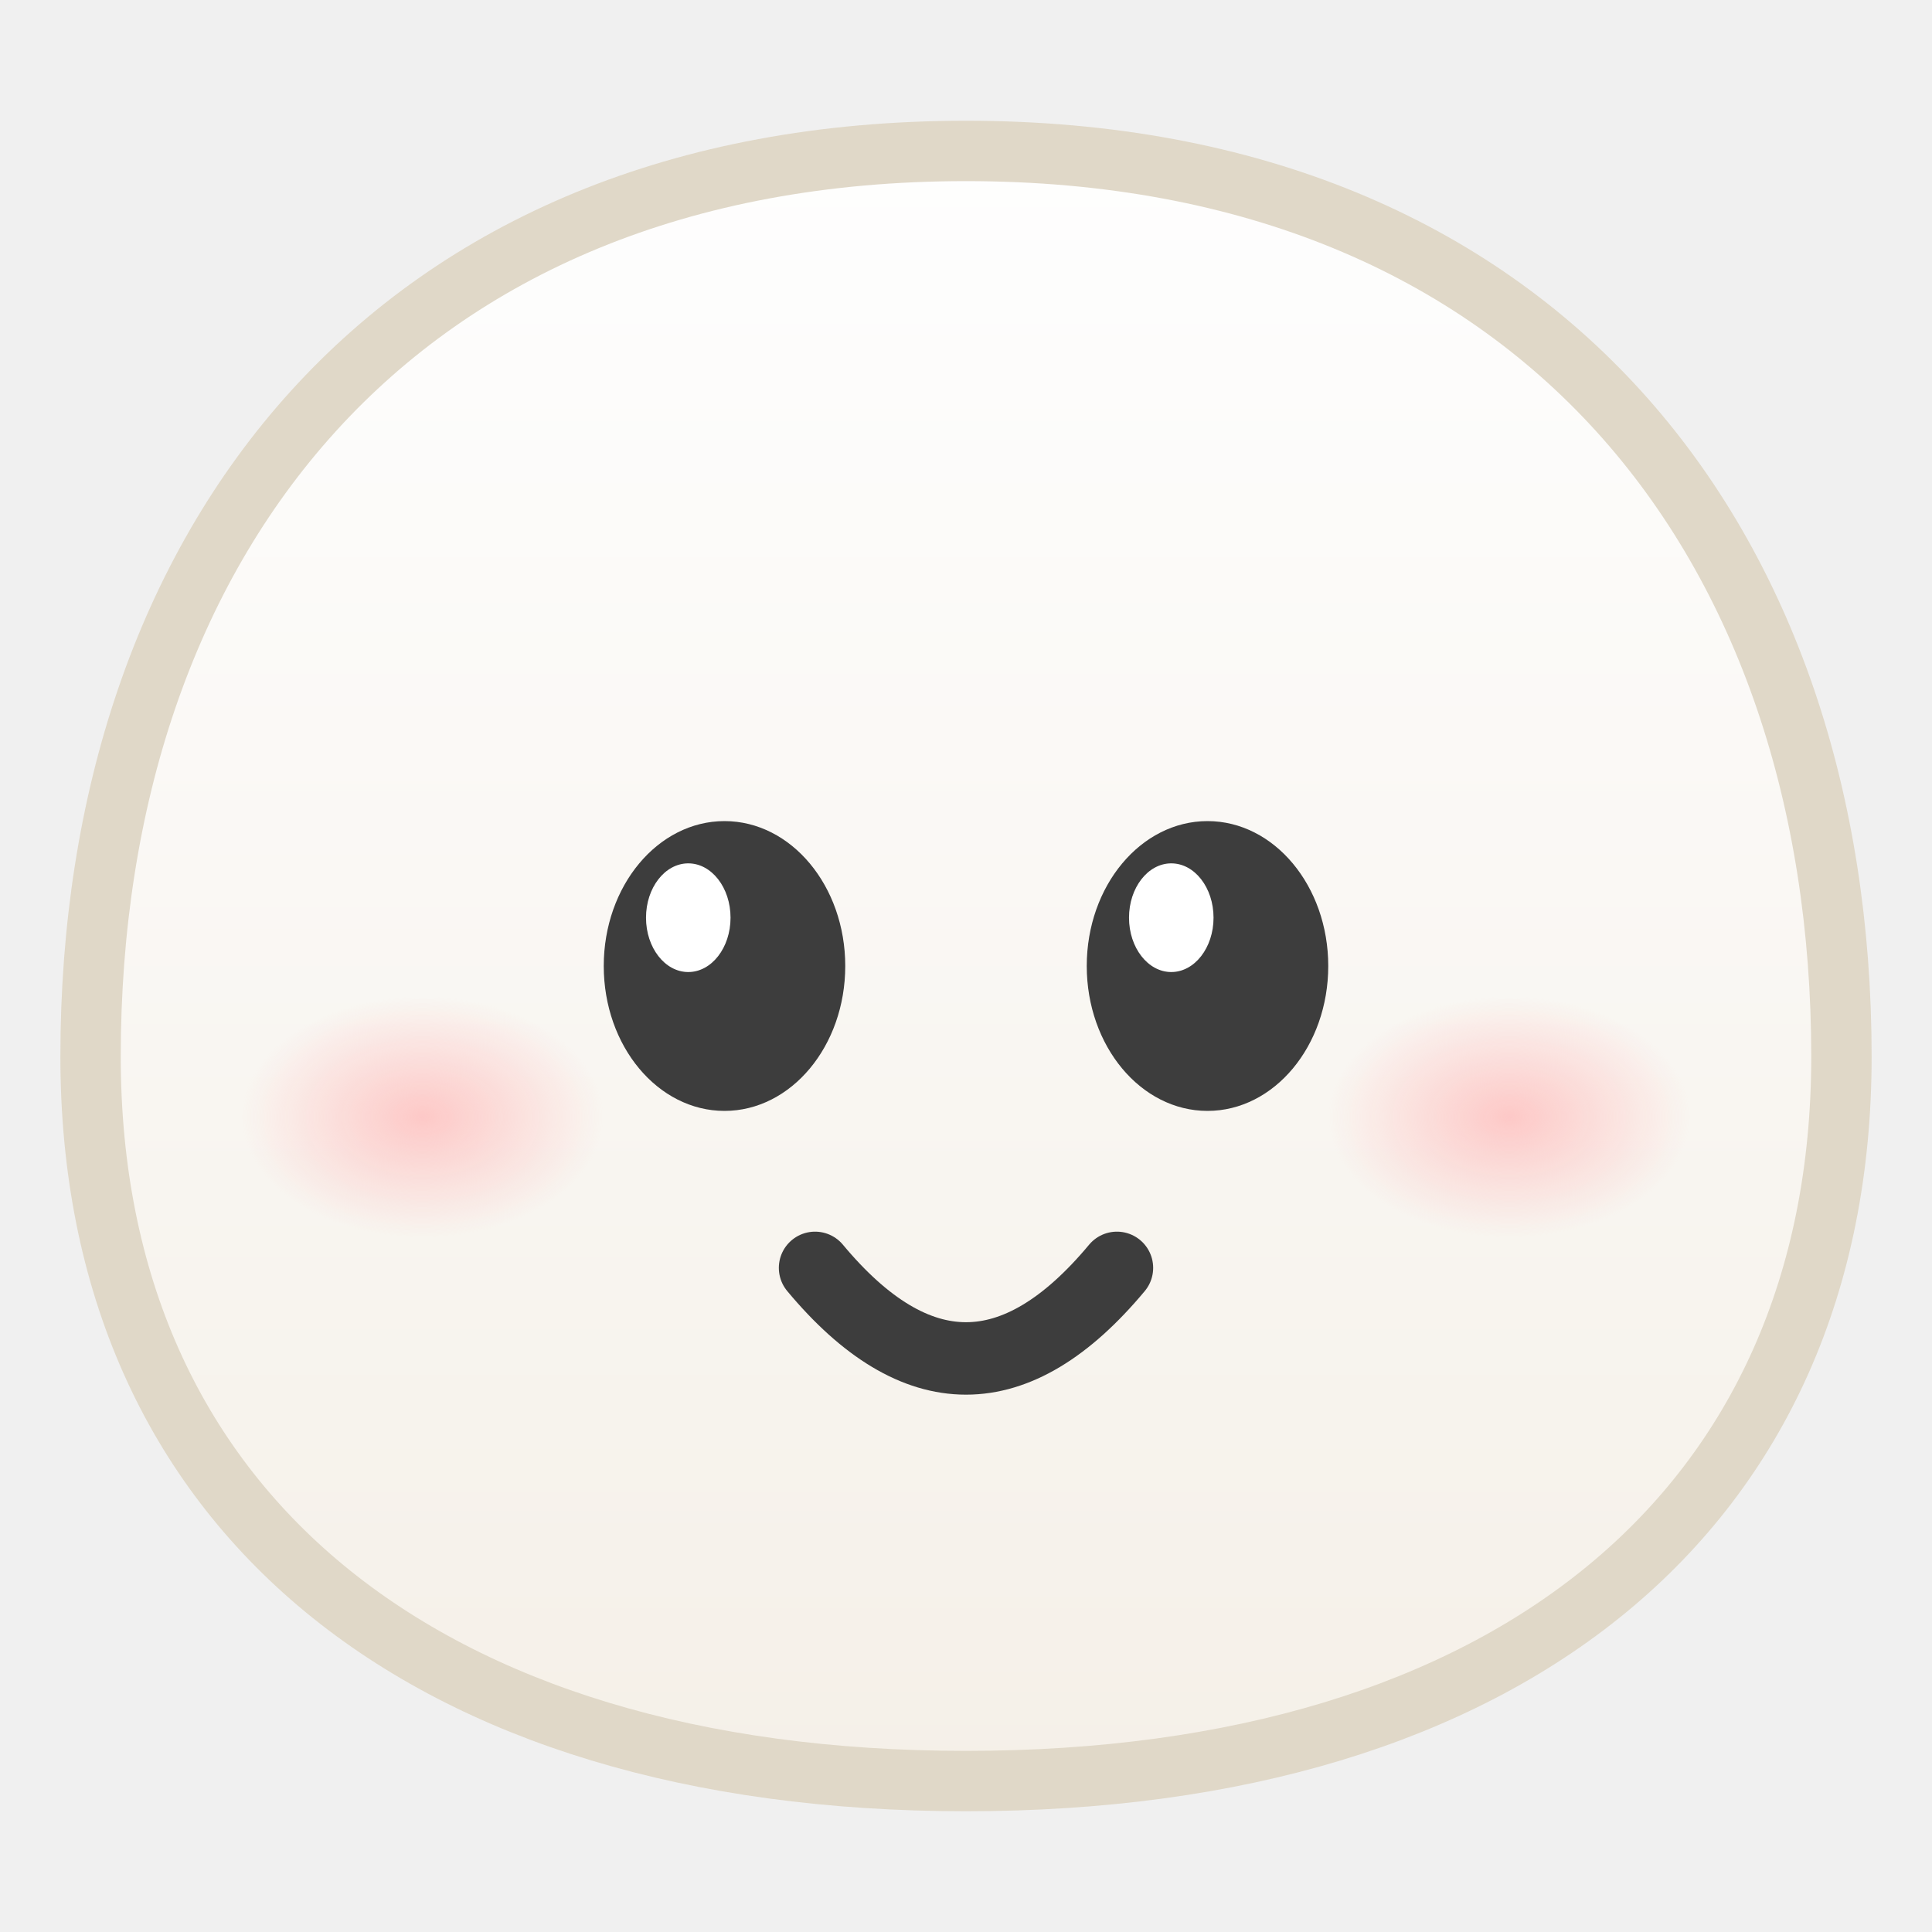
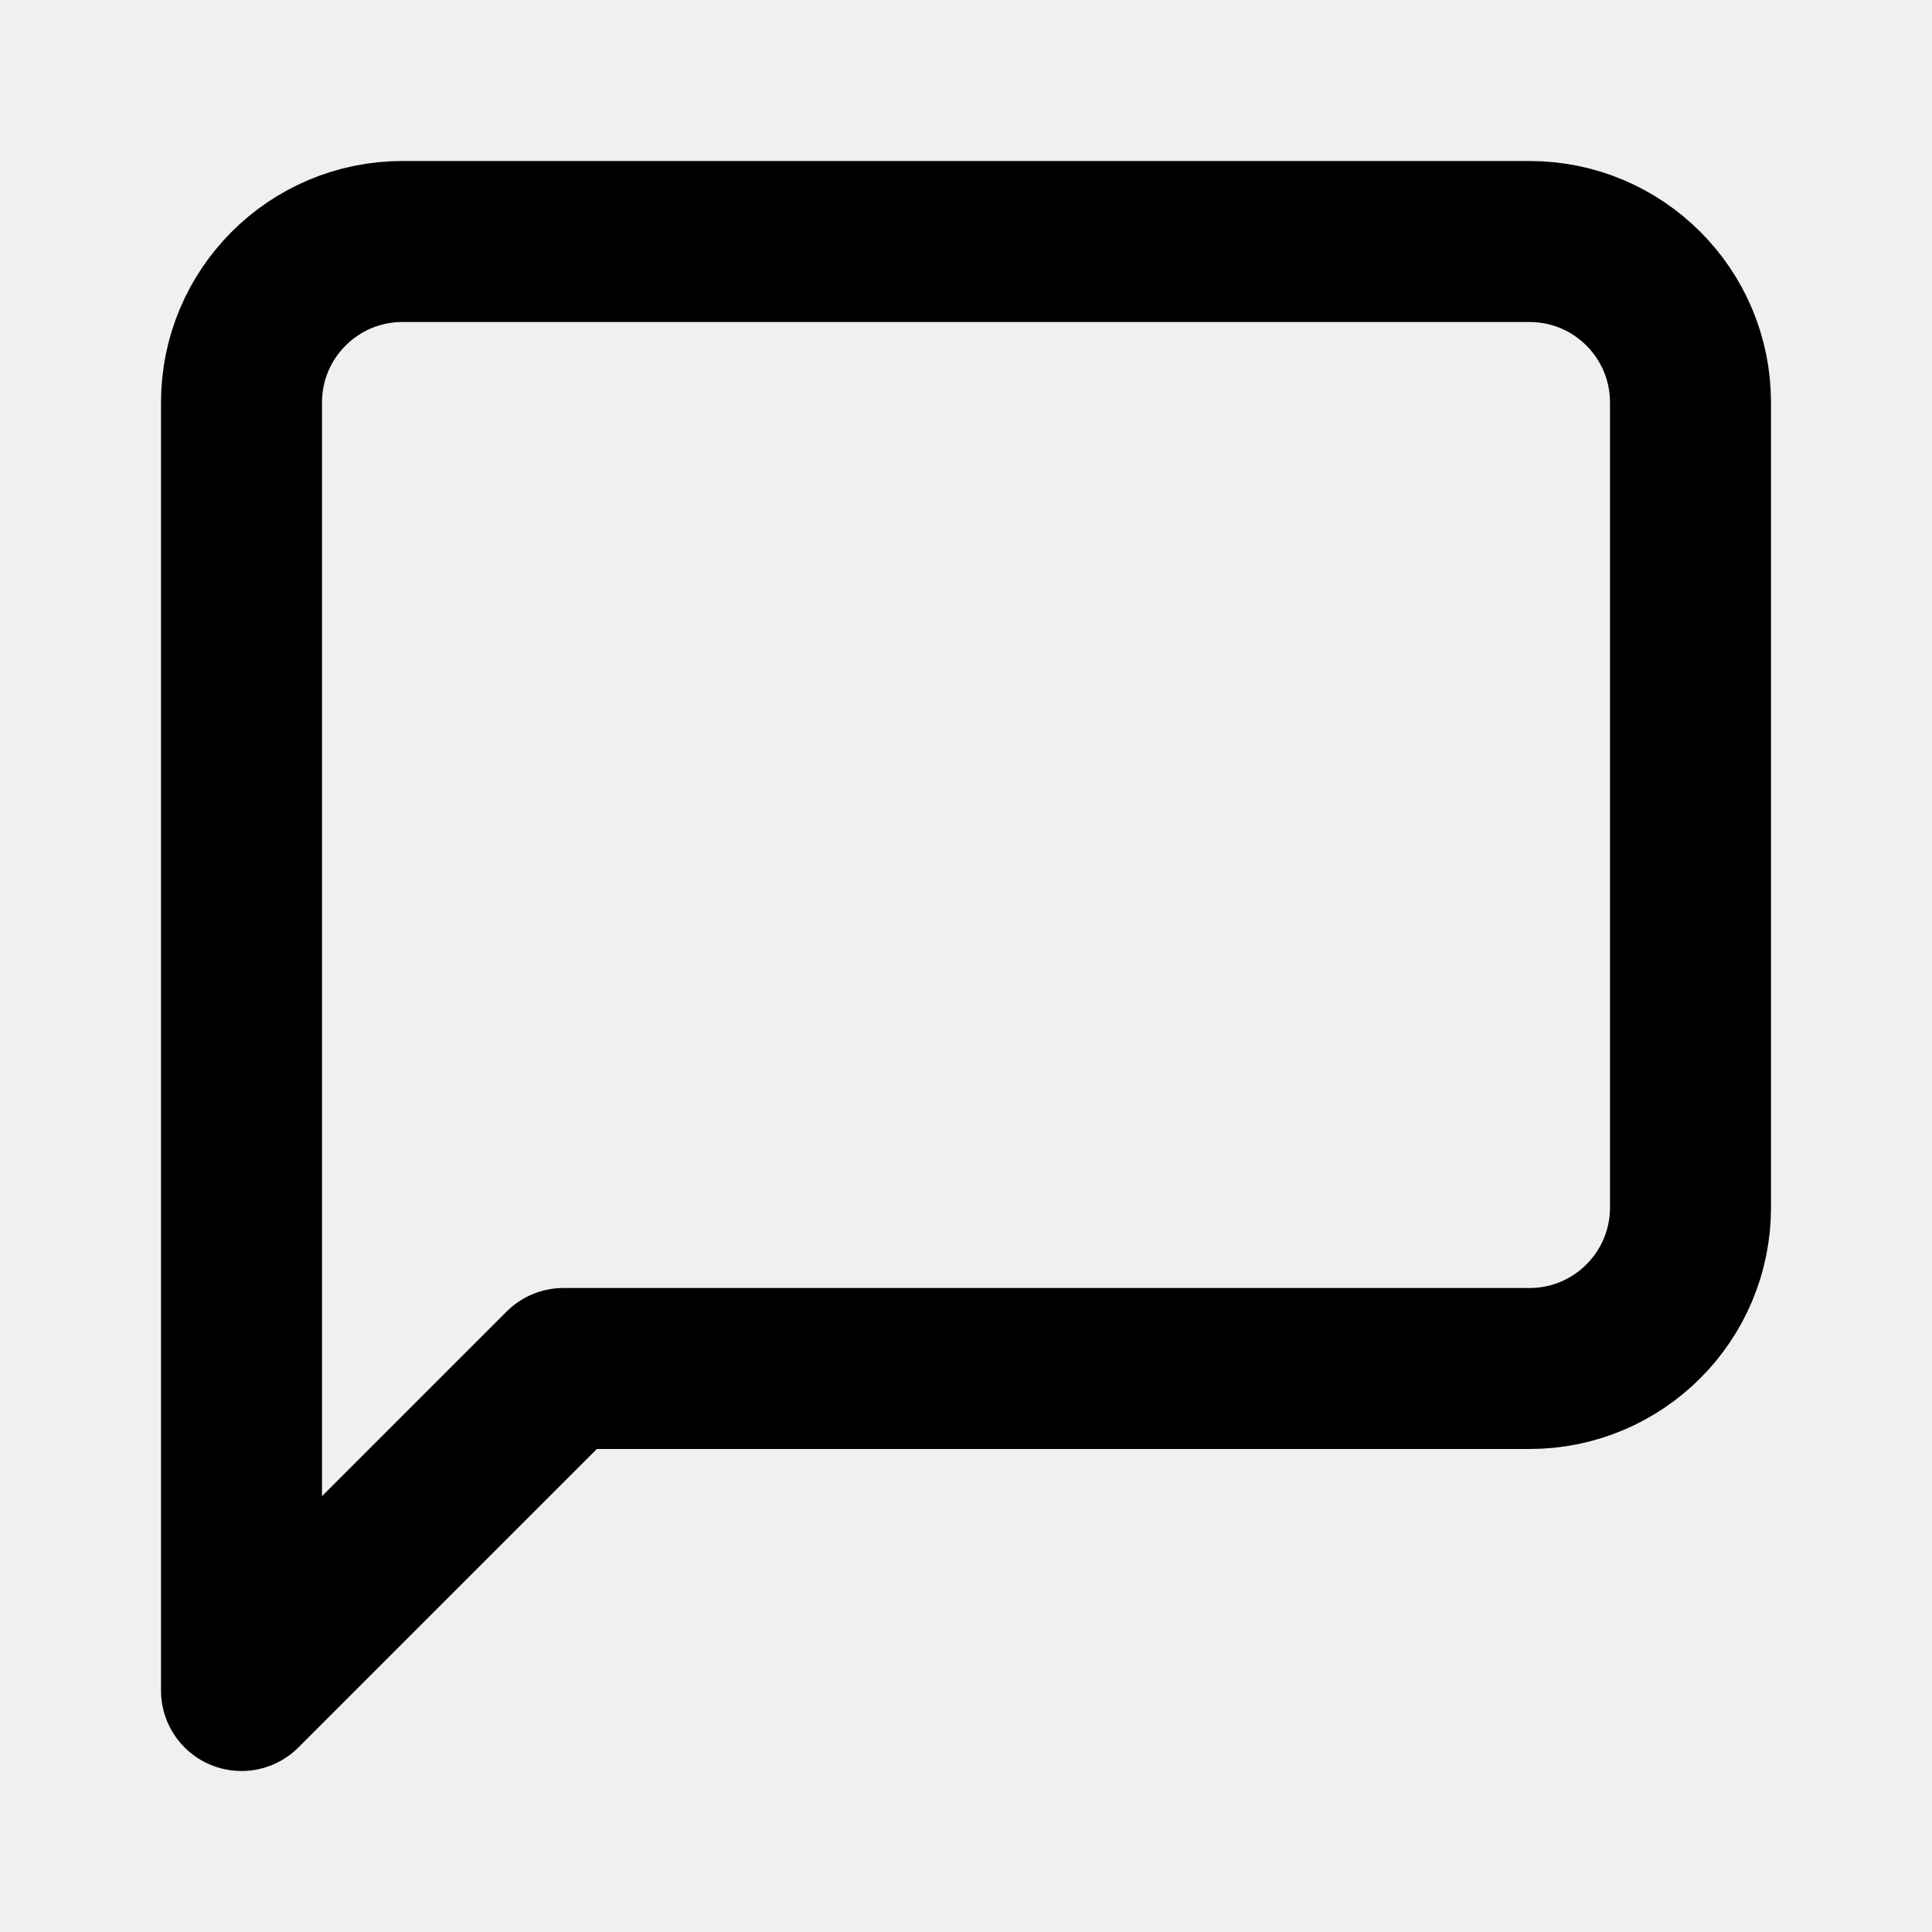
- <svg xmlns="http://www.w3.org/2000/svg" viewBox="0 0 32 32" width="32" height="32">
-   <defs>
-     <linearGradient id="mochiGrad" x1="0%" y1="0%" x2="0%" y2="100%">
-       <stop offset="0%" style="stop-color:#FEFEFE" />
-       <stop offset="100%" style="stop-color:#F5F0E8" />
-     </linearGradient>
-     <radialGradient id="blushGrad">
-       <stop offset="0%" style="stop-color:#FFB5B5; stop-opacity:0.7" />
-       <stop offset="100%" style="stop-color:#FFB5B5; stop-opacity:0" />
-     </radialGradient>
-   </defs>
-   <path d="M16 2.5             C25.5 2.5, 30.5 9, 30.5 17.5            C30.5 25, 25 29.5, 16 29.5            C7 29.5, 1.5 25, 1.5 17.5            C1.5 9, 6.5 2.5, 16 2.5Z" fill="url(#mochiGrad)" stroke="#E0D8C8" stroke-width="1" />
-   <ellipse cx="12" cy="16" rx="2" ry="2.4" fill="#3D3D3D" />
-   <ellipse cx="11.4" cy="15.2" rx="0.7" ry="0.9" fill="#FFFFFF" />
-   <ellipse cx="20" cy="16" rx="2" ry="2.4" fill="#3D3D3D" />
-   <ellipse cx="19.4" cy="15.2" rx="0.7" ry="0.9" fill="#FFFFFF" />
-   <path d="M13.5 21 Q16 24, 18.5 21" fill="none" stroke="#3D3D3D" stroke-width="1.2" stroke-linecap="round" />
-   <ellipse cx="7" cy="18.5" rx="3" ry="2" fill="url(#blushGrad)" />
-   <ellipse cx="25" cy="18.5" rx="3" ry="2" fill="url(#blushGrad)" />
+ <svg xmlns="http://www.w3.org/2000/svg" width="48" height="48" viewBox="0 0 24 24" fill="none" stroke="currentColor" stroke-width="2" stroke-linecap="round" stroke-linejoin="round">
+   <path d="M21 15a2 2 0 0 1-2 2H7l-4 4V5a2 2 0 0 1 2-2h14a2 2 0 0 1 2 2z" />
</svg>
